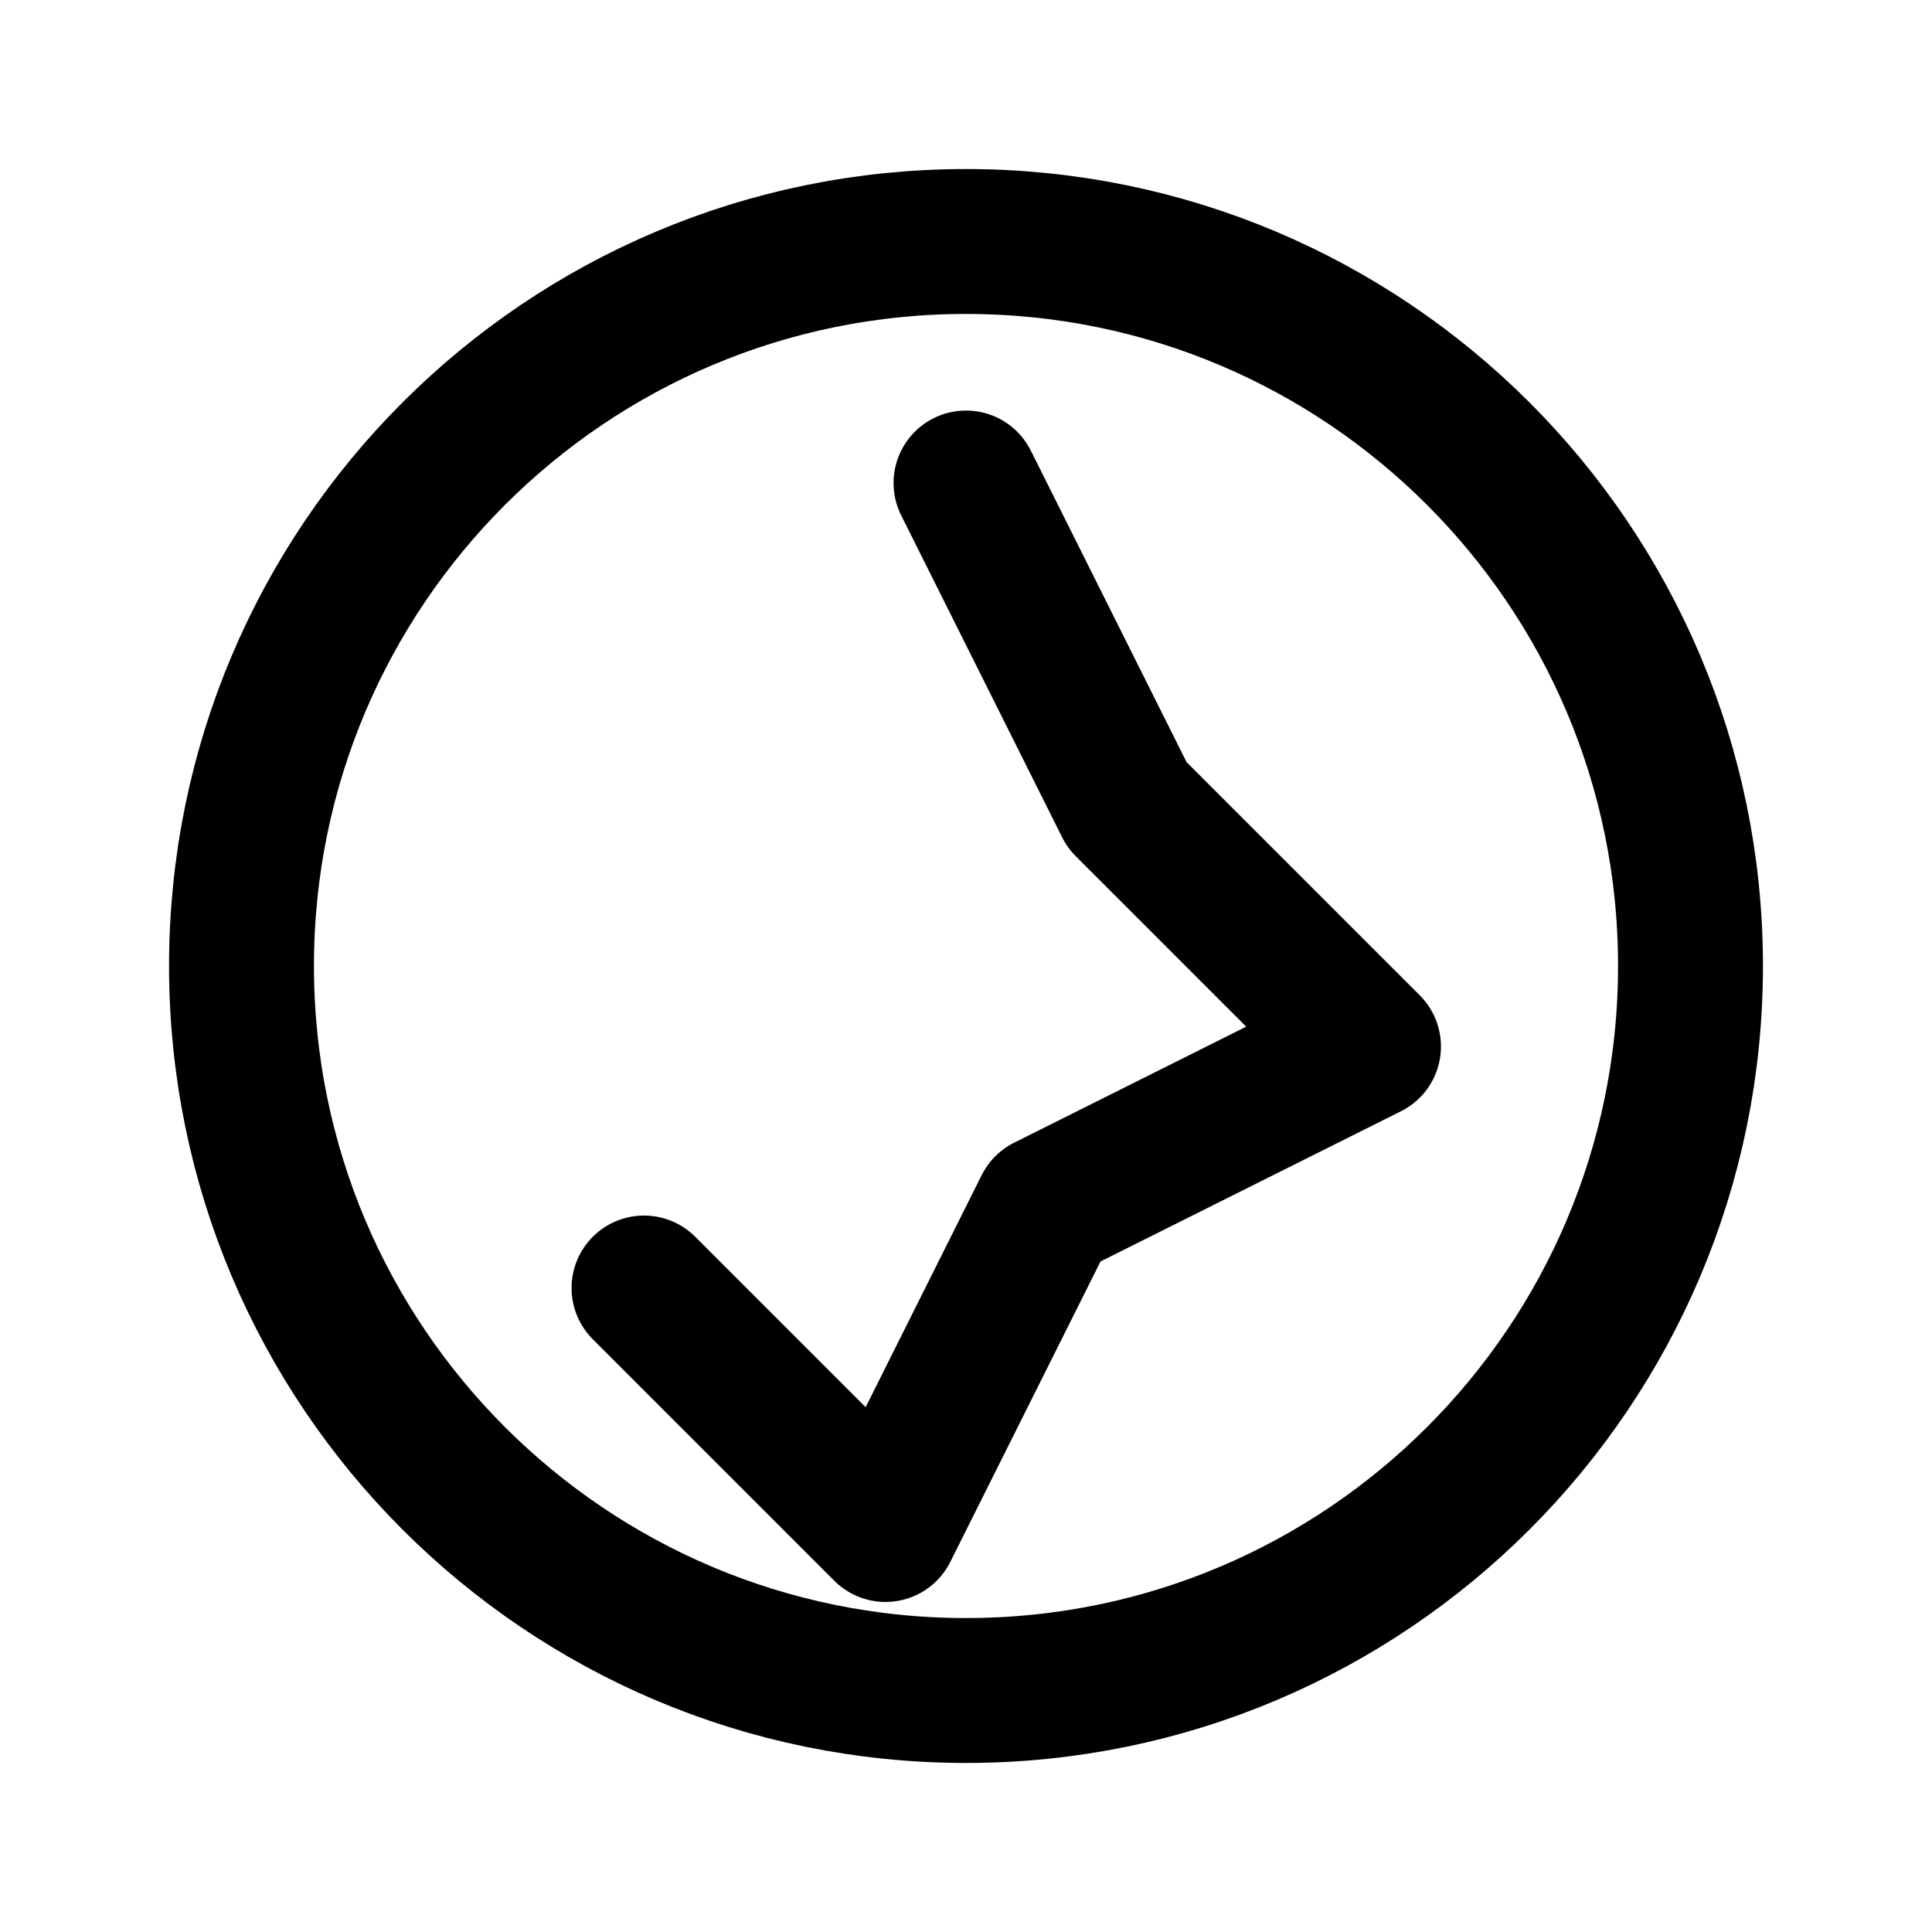
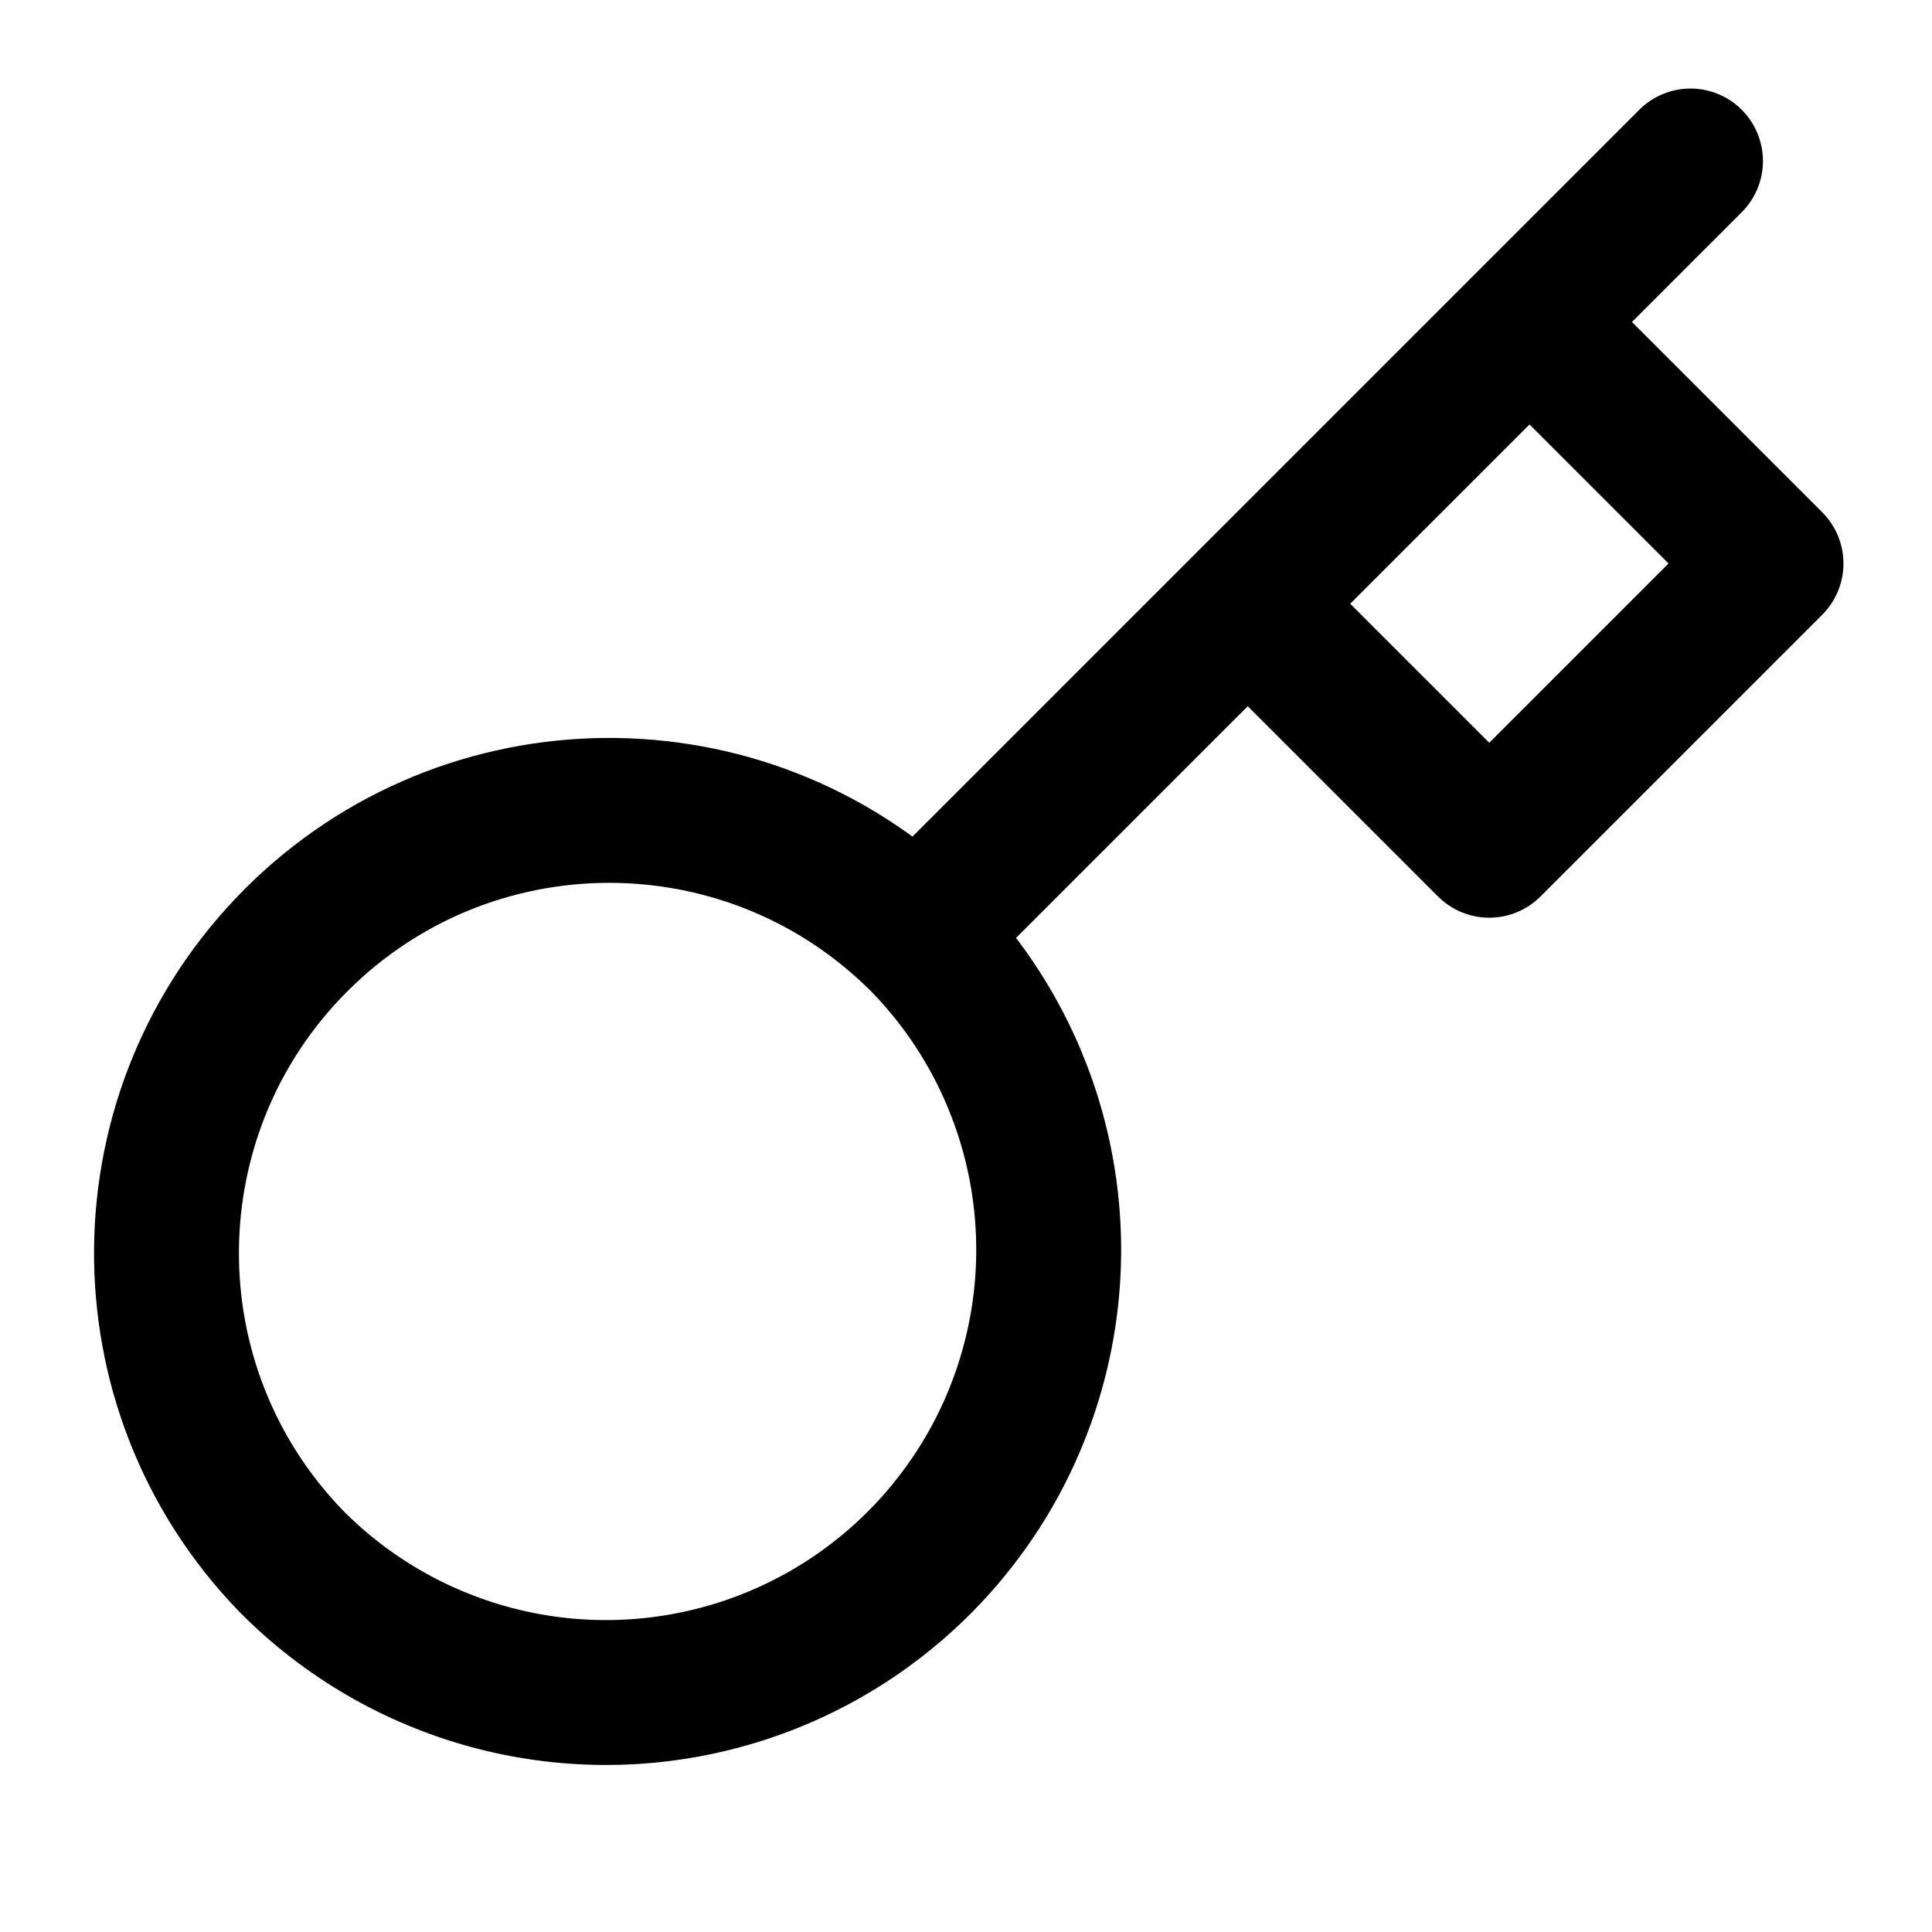
<svg xmlns="http://www.w3.org/2000/svg" viewBox="0 0 24 24" fill="none" stroke="currentColor" stroke-width="1.8" stroke-linecap="round" stroke-linejoin="round">
-   <circle cx="12" cy="12" r="9" />
-   <path d="M12 6l2 4 3 3 -4 2 -2 4 -3 -3 4z" />
+   <path d="M21 2l-2 2m-7.61 7.61a5.5 5.5 0 1 1-7.778 7.778 5.5 5.5 0 0 1 7.777-7.777zm0 0L15.5 7.5m0 0 3 3L22 7l-3-3m-3.5 3.5L19 4" />
</svg>
